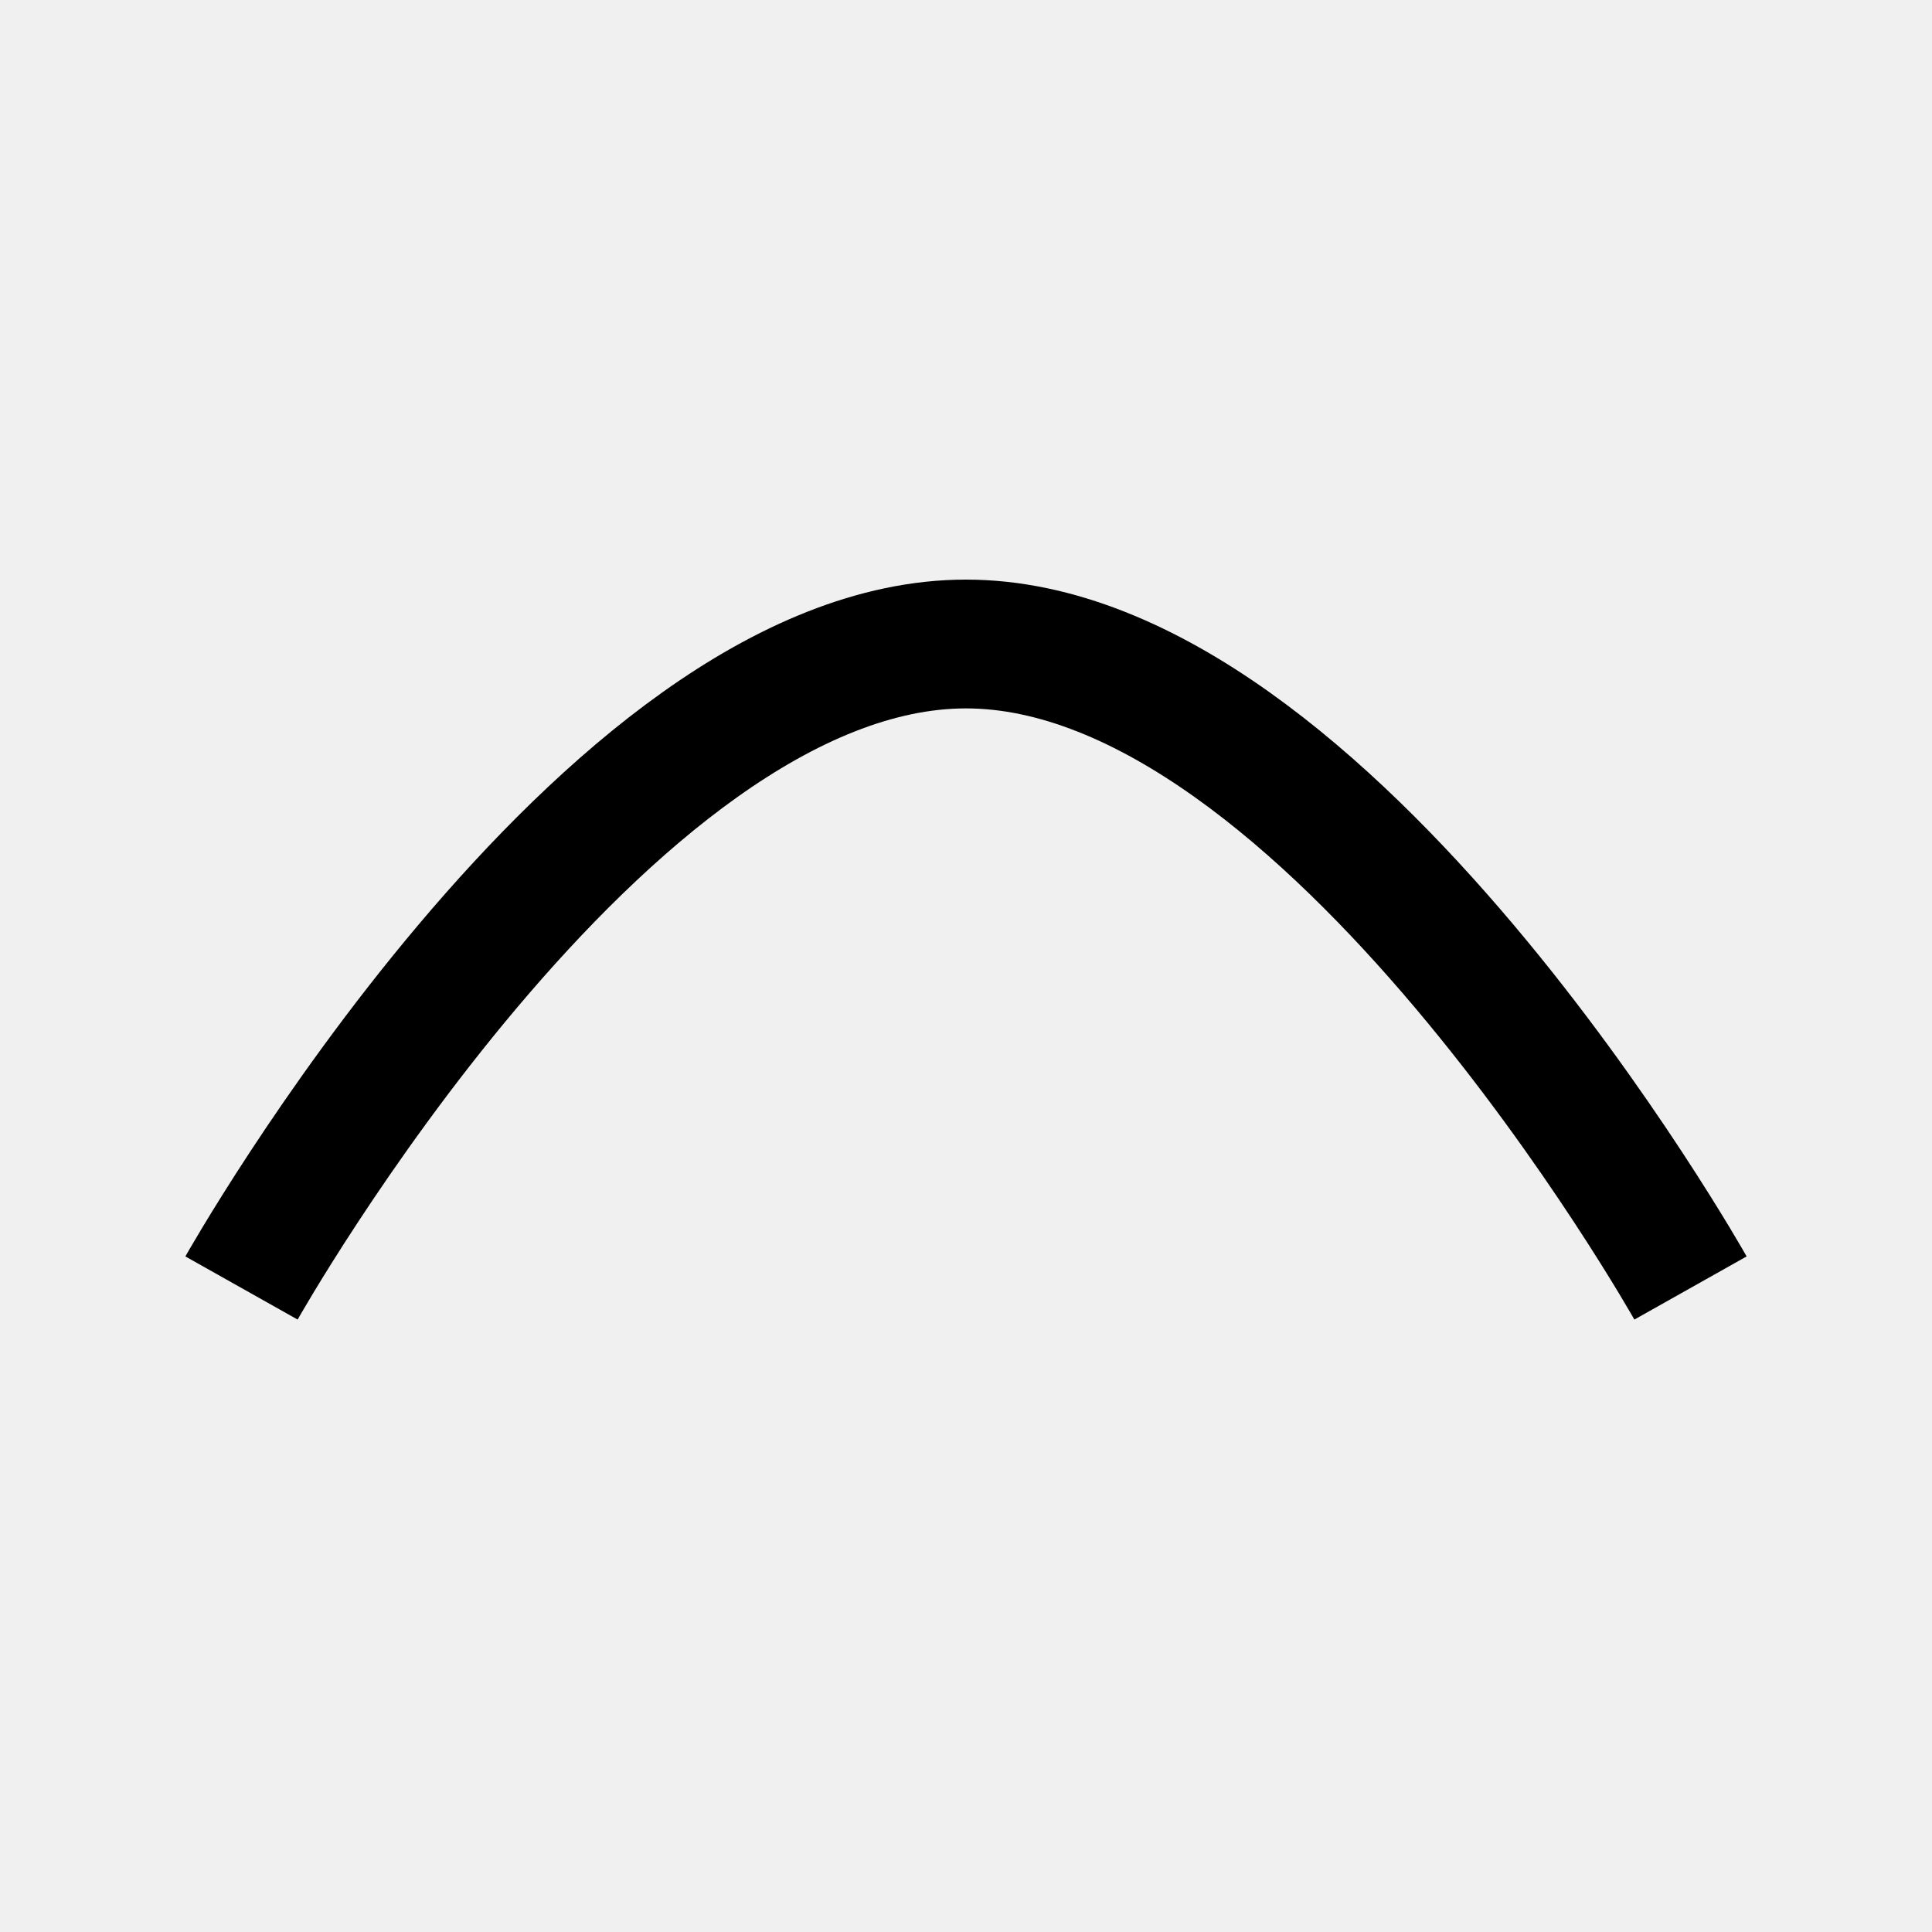
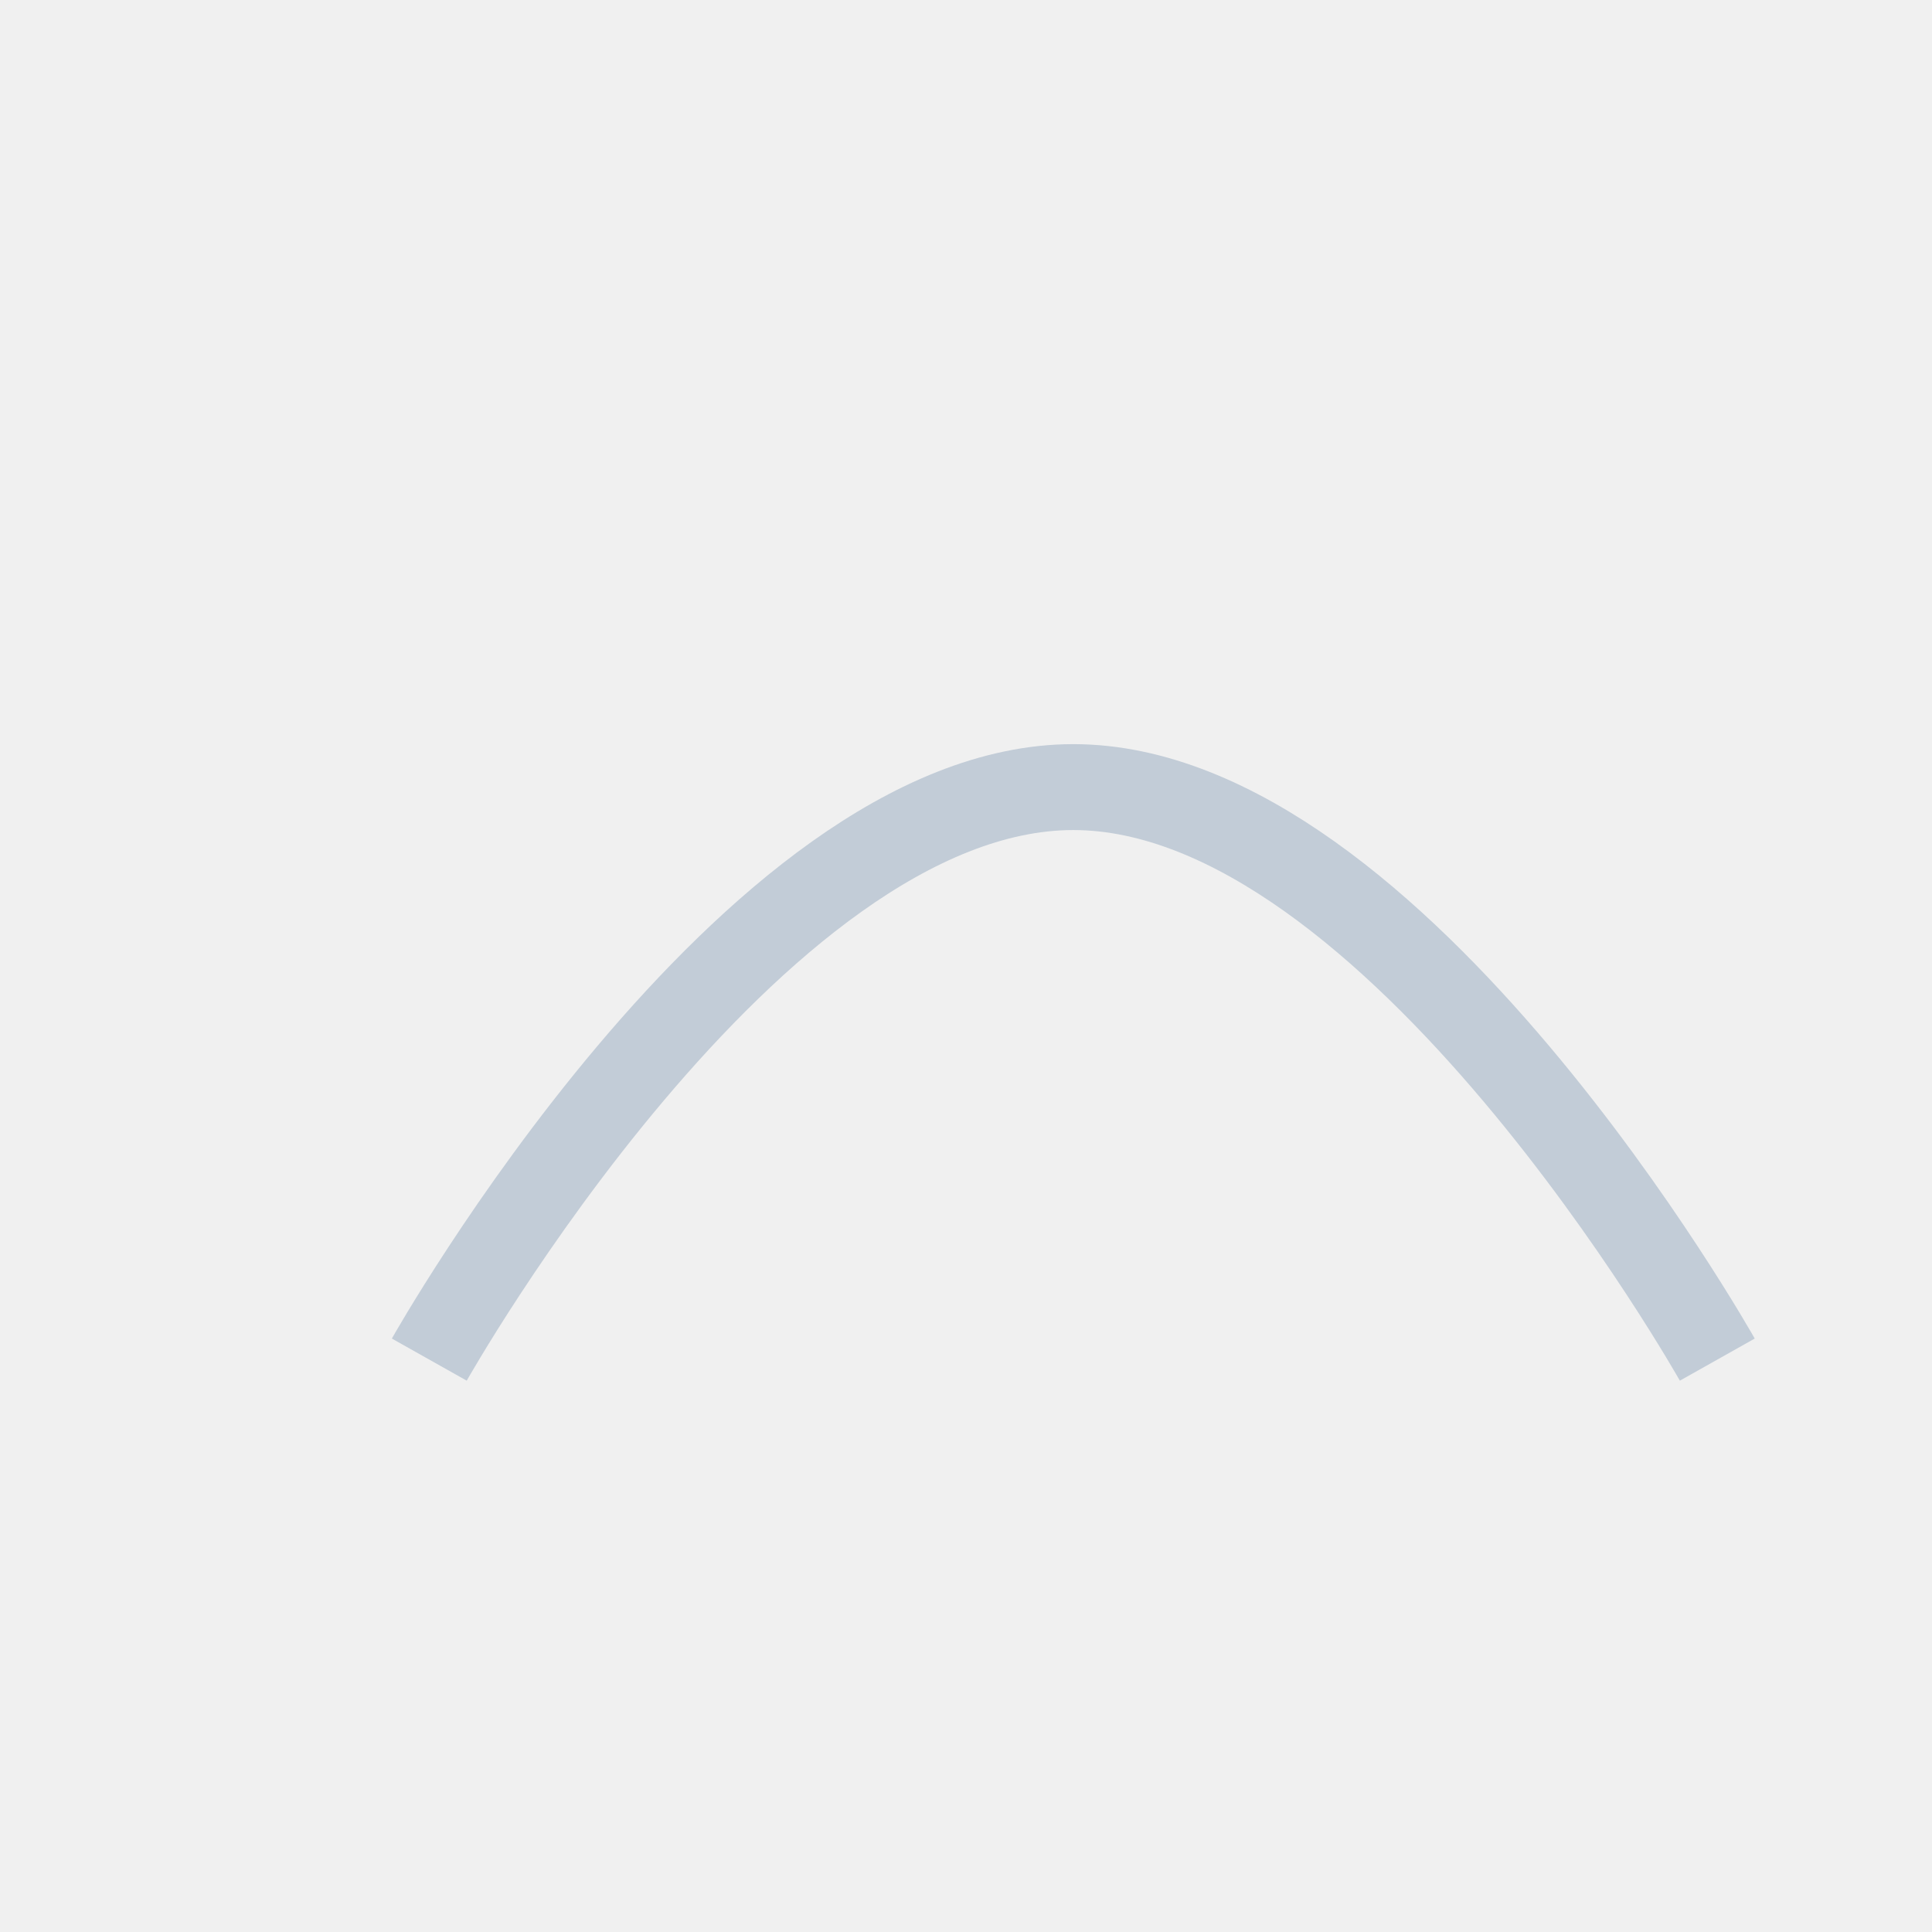
- <svg xmlns="http://www.w3.org/2000/svg" width="24" height="24" viewBox="0 0 24 24" fill="none">
-   <g clip-path="url(#clip0_747_22418)">
-     <path d="M21 16C21 16 16.5 8 12 8C7.5 8 3 16 3 16" stroke="currentColor" stroke-width="1.6" stroke-miterlimit="10" />
+ <svg xmlns="http://www.w3.org/2000/svg" width="15" height="15" viewBox="0 0 15 15" fill="none">
+   <g clip-path="url(#clip0_8382_40070)">
+     <g clip-path="url(#clip1_8382_40070)">
+       <path d="M13.333 10.556C13.333 10.556 10.833 6.111 8.333 6.111C5.833 6.111 3.333 10.556 3.333 10.556" stroke="#C2CCD7" stroke-width="0.667" stroke-miterlimit="10" />
+     </g>
  </g>
  <defs>
-     <clipPath id="clip0_747_22418">
-       <rect width="24" height="24" fill="white" />
+     <clipPath id="clip0_8382_40070">
+       <rect width="15" height="15" fill="white" transform="translate(15 15) rotate(-180)" />
+     </clipPath>
+     <clipPath id="clip1_8382_40070">
+       <rect width="13.333" height="13.333" fill="white" transform="translate(15 15) rotate(-180)" />
    </clipPath>
  </defs>
</svg>
